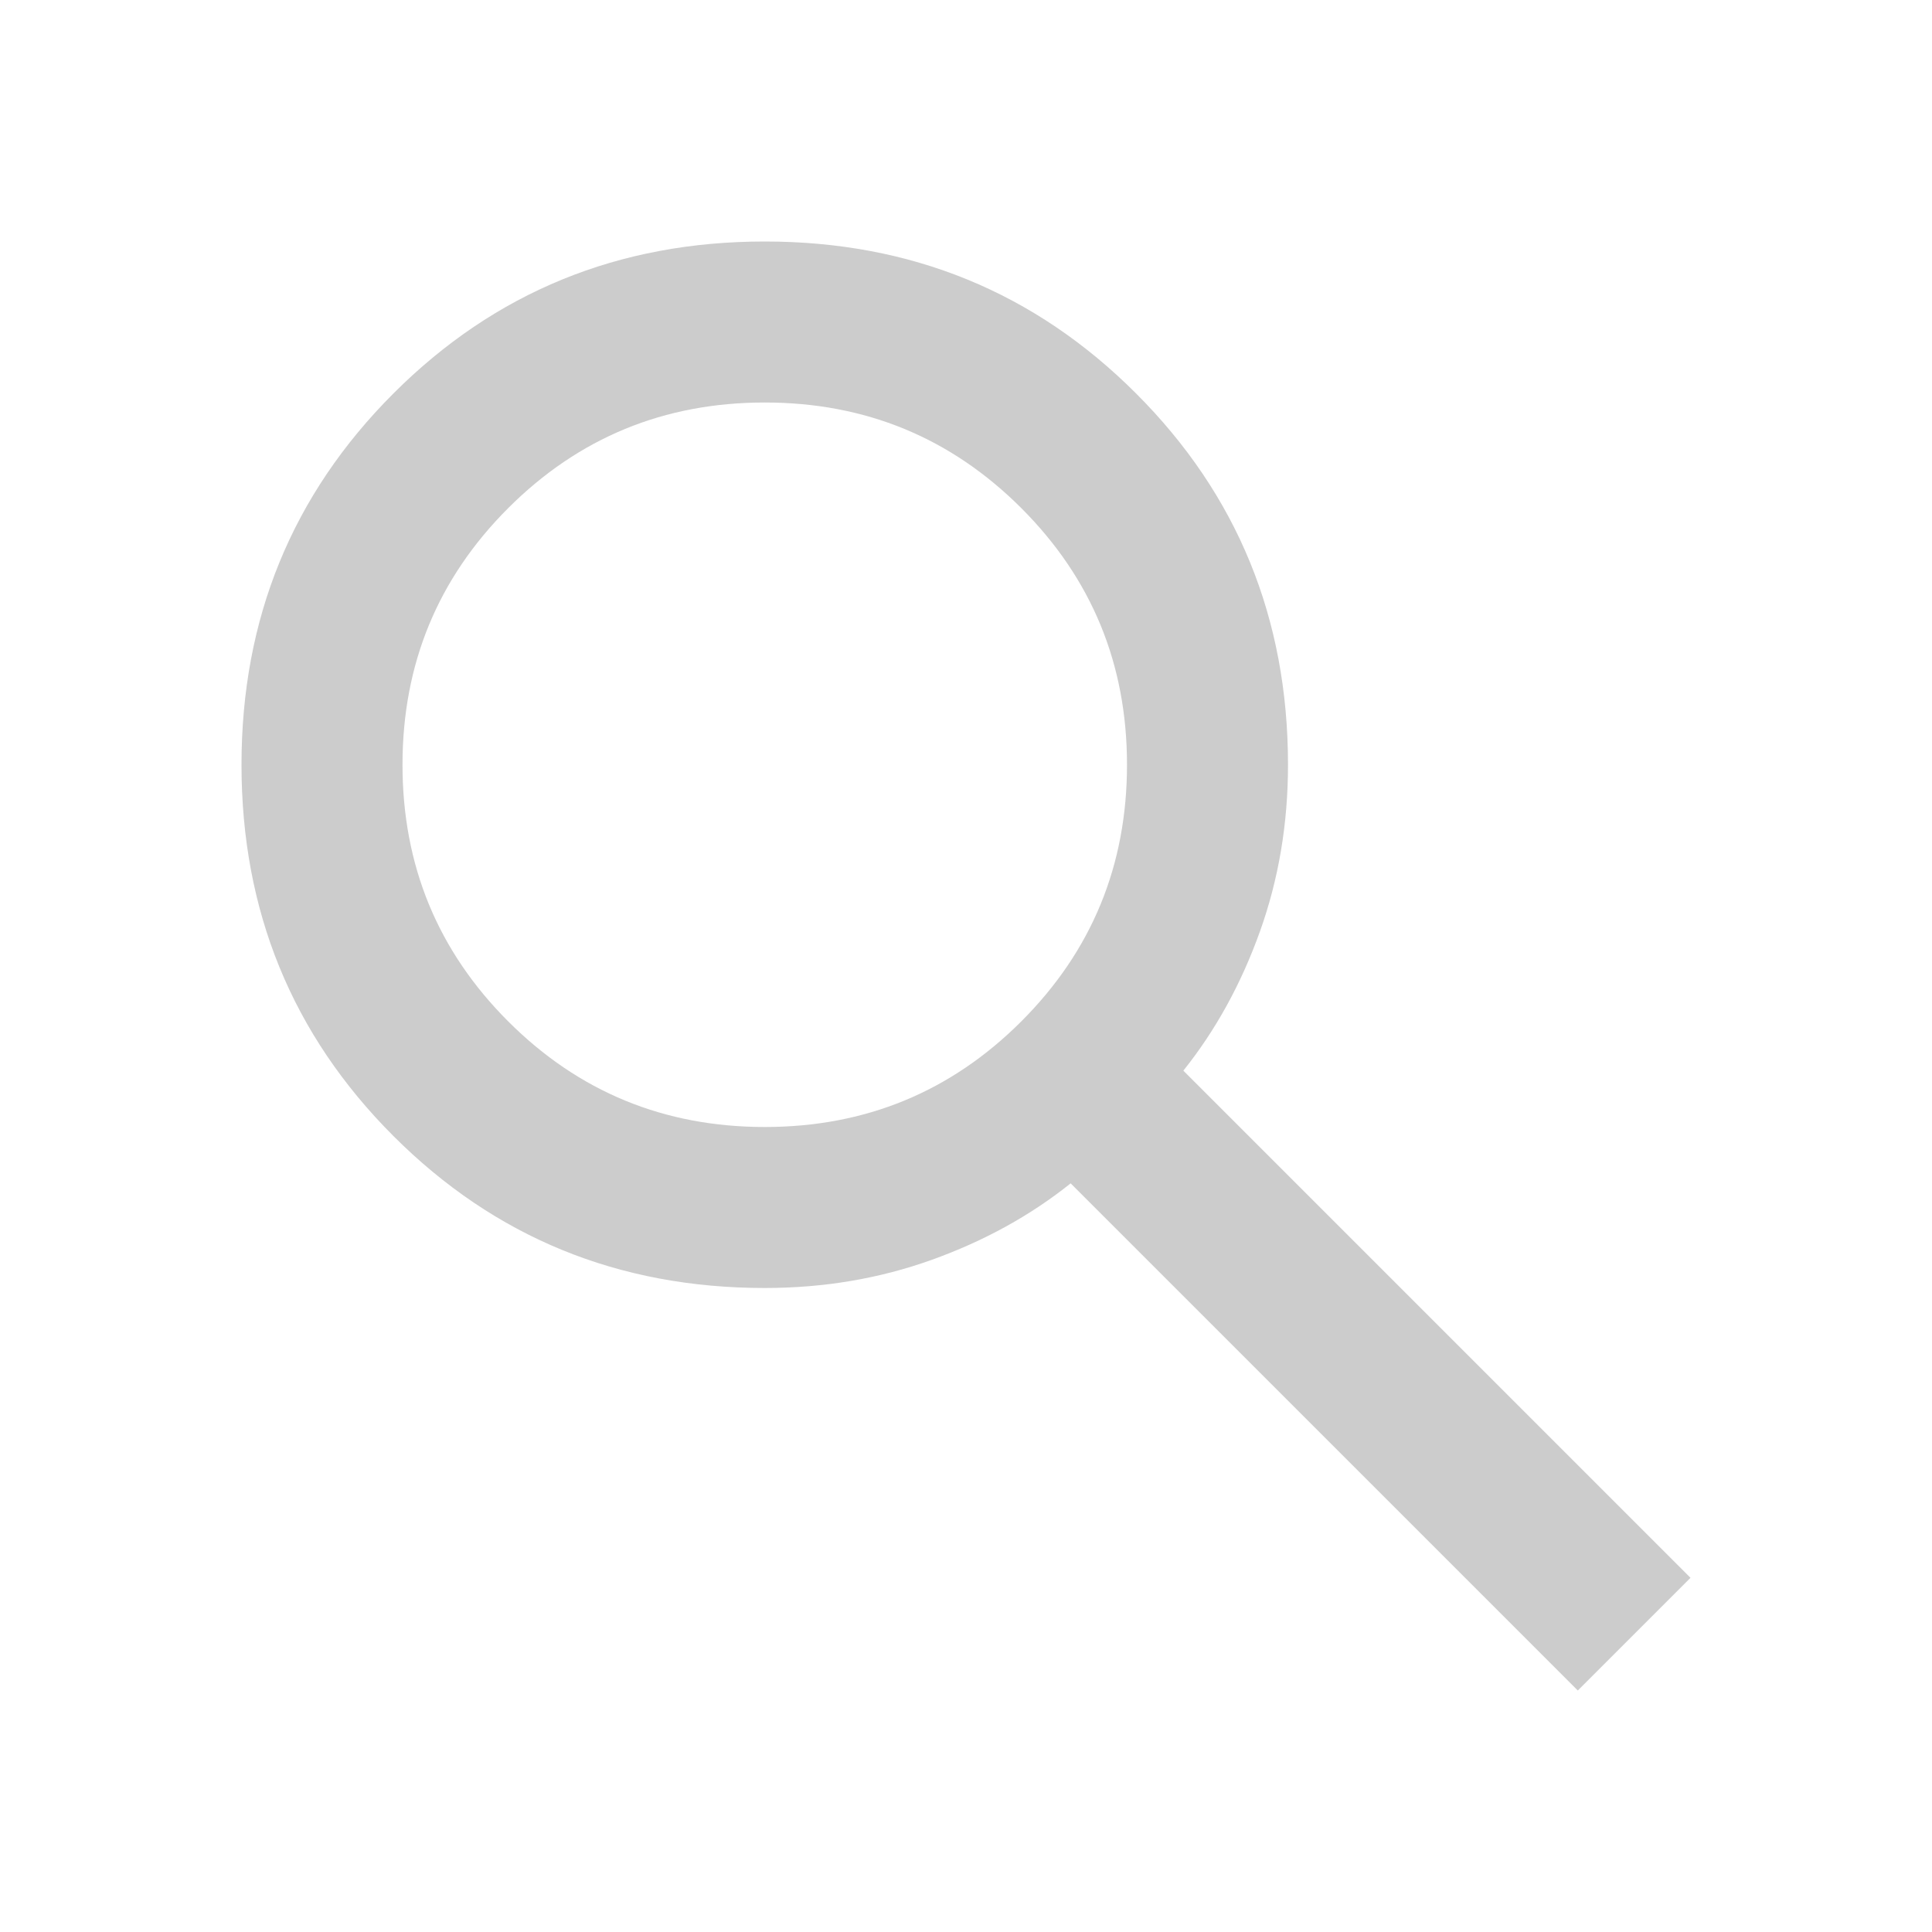
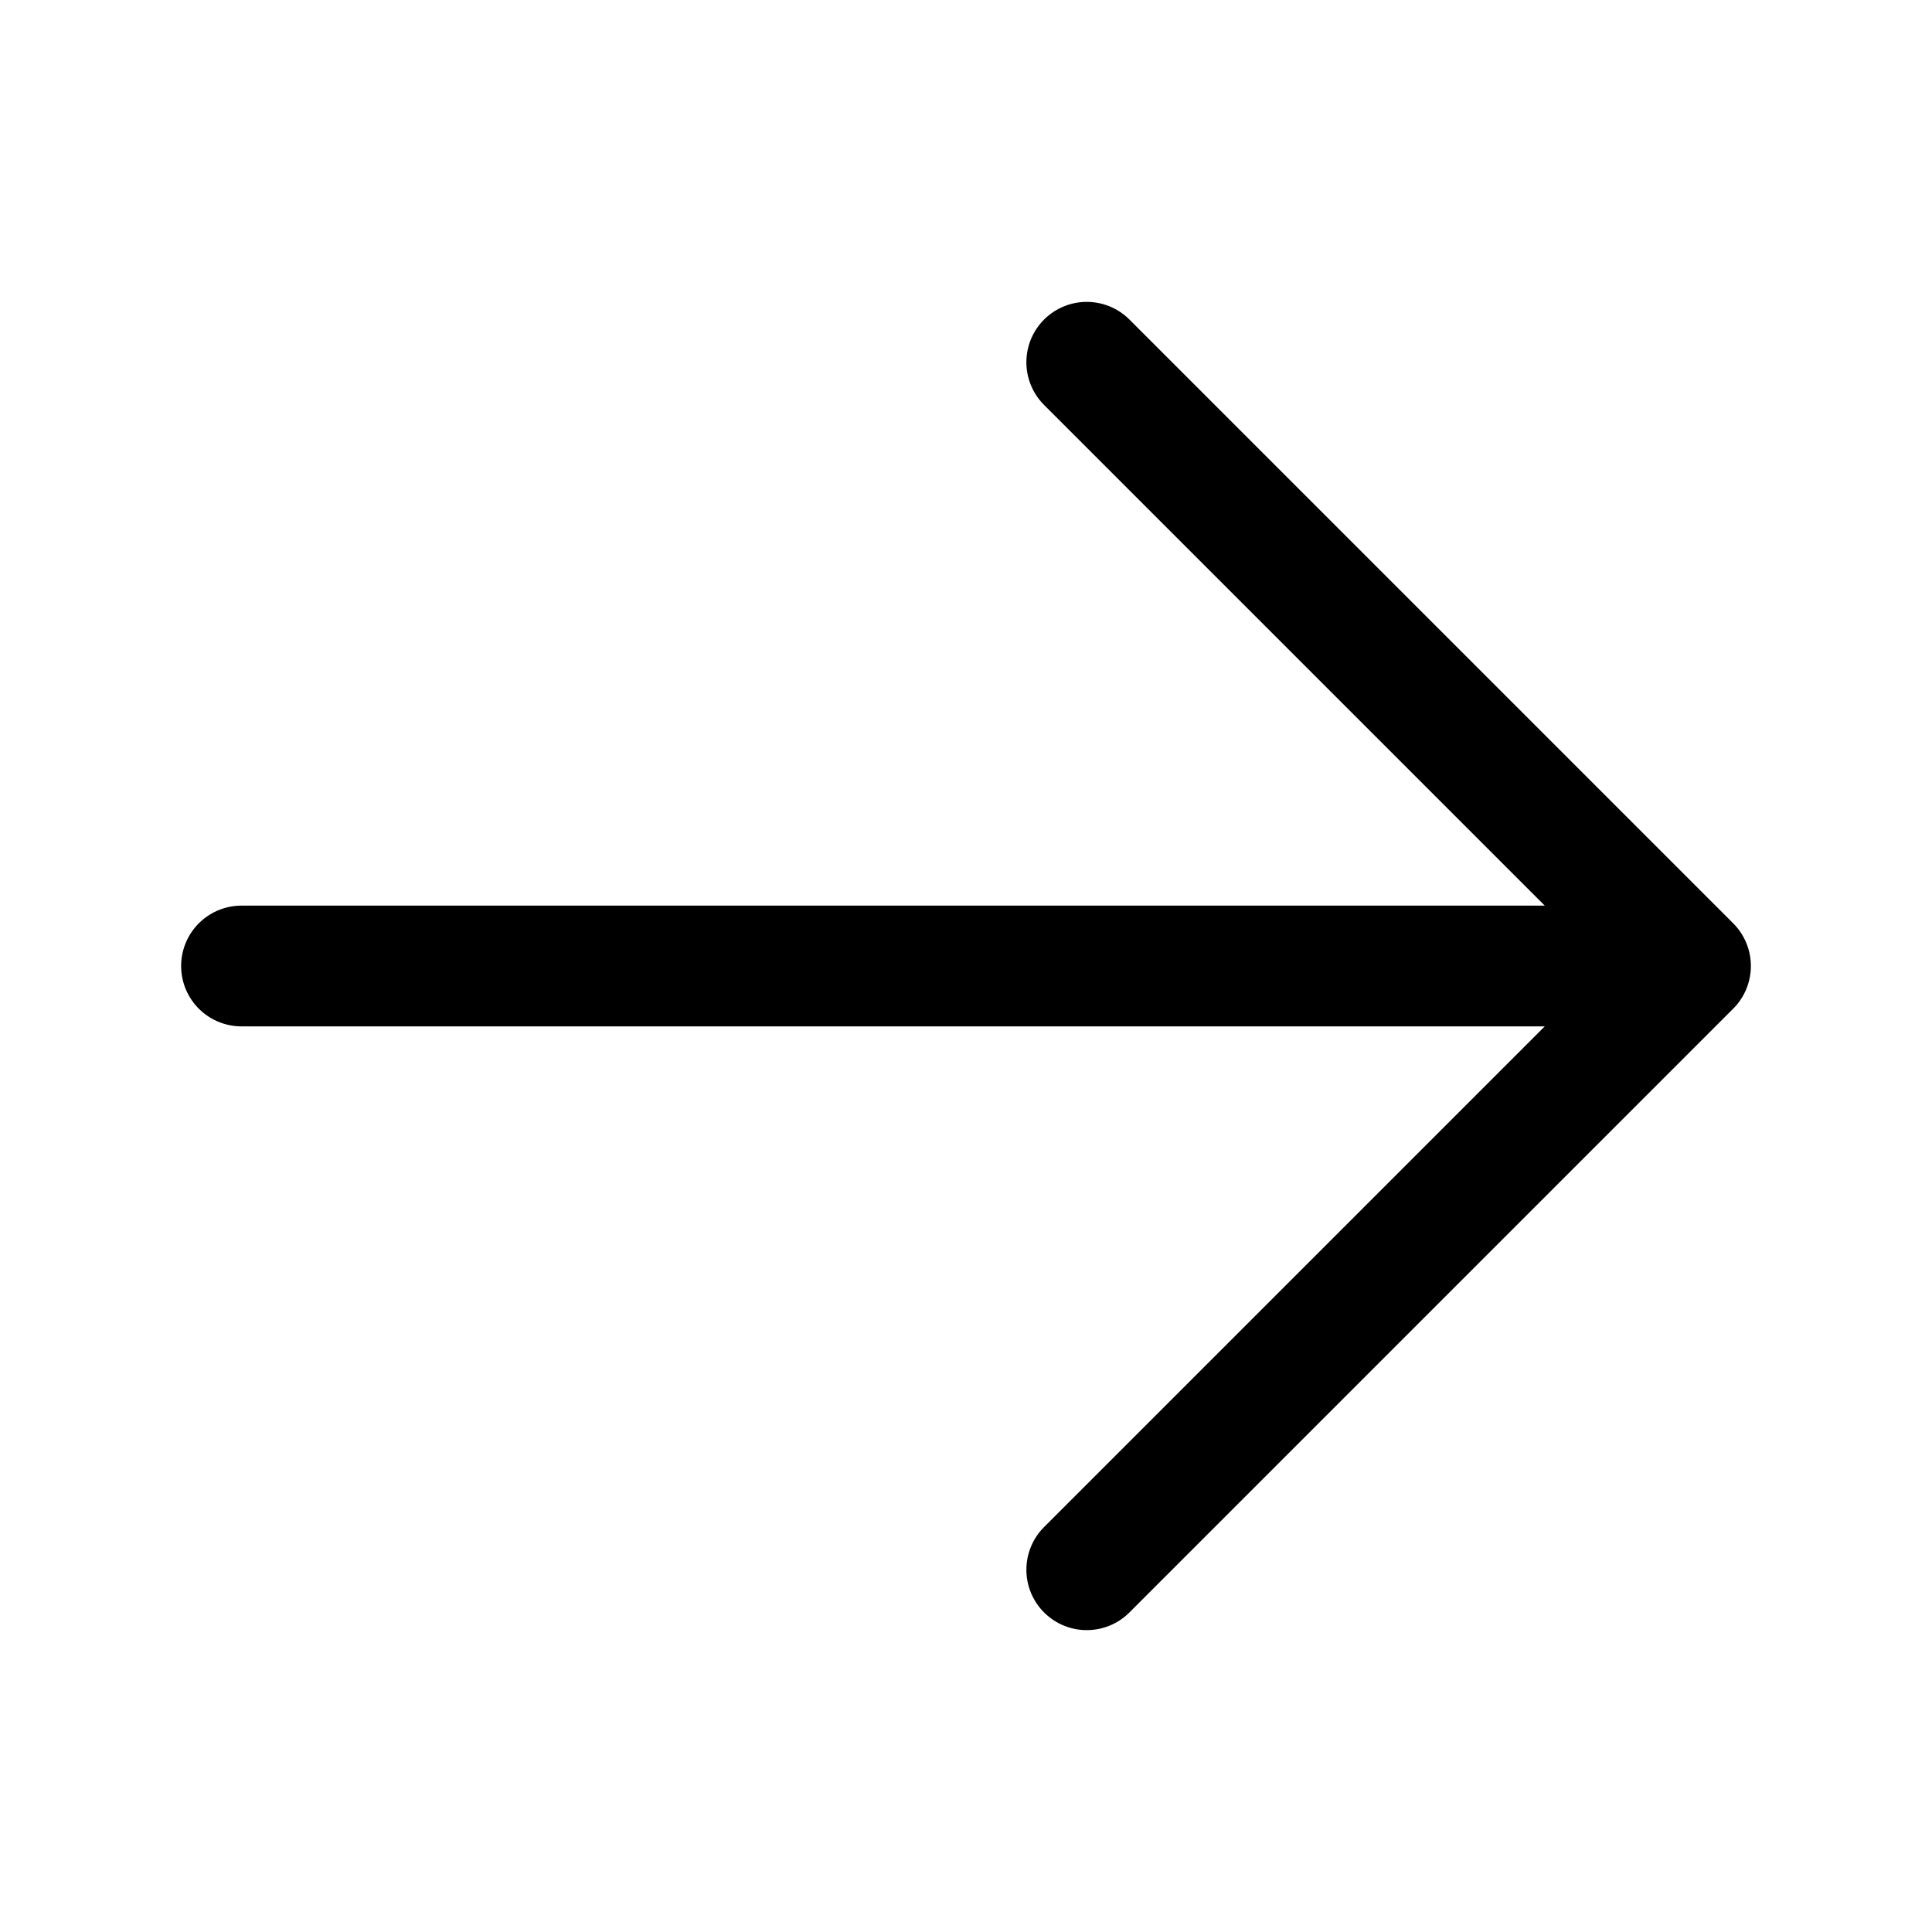
- <svg xmlns="http://www.w3.org/2000/svg" height="24px" viewBox="0 -960 960 960" width="24px" fill="#CCCCCC">
-   <path d="M784-120 532-372q-30 24-69 38t-83 14q-109 0-184.5-75.5T120-580q0-109 75.5-184.5T380-840q109 0 184.5 75.5T640-580q0 44-14 83t-38 69l252 252-56 56ZM380-400q75 0 127.5-52.5T560-580q0-75-52.5-127.5T380-760q-75 0-127.5 52.5T200-580q0 75 52.5 127.5T380-400Z" />
+ <svg xmlns="http://www.w3.org/2000/svg" fill="none" viewBox="0 0 24 24" stroke-width="1.5" stroke="currentColor" class="w-5 h-5">
+   <path stroke-linecap="round" stroke-linejoin="round" d="M13.5 4.5L21 12m0 0l-7.5 7.5M21 12H3" />
</svg>
